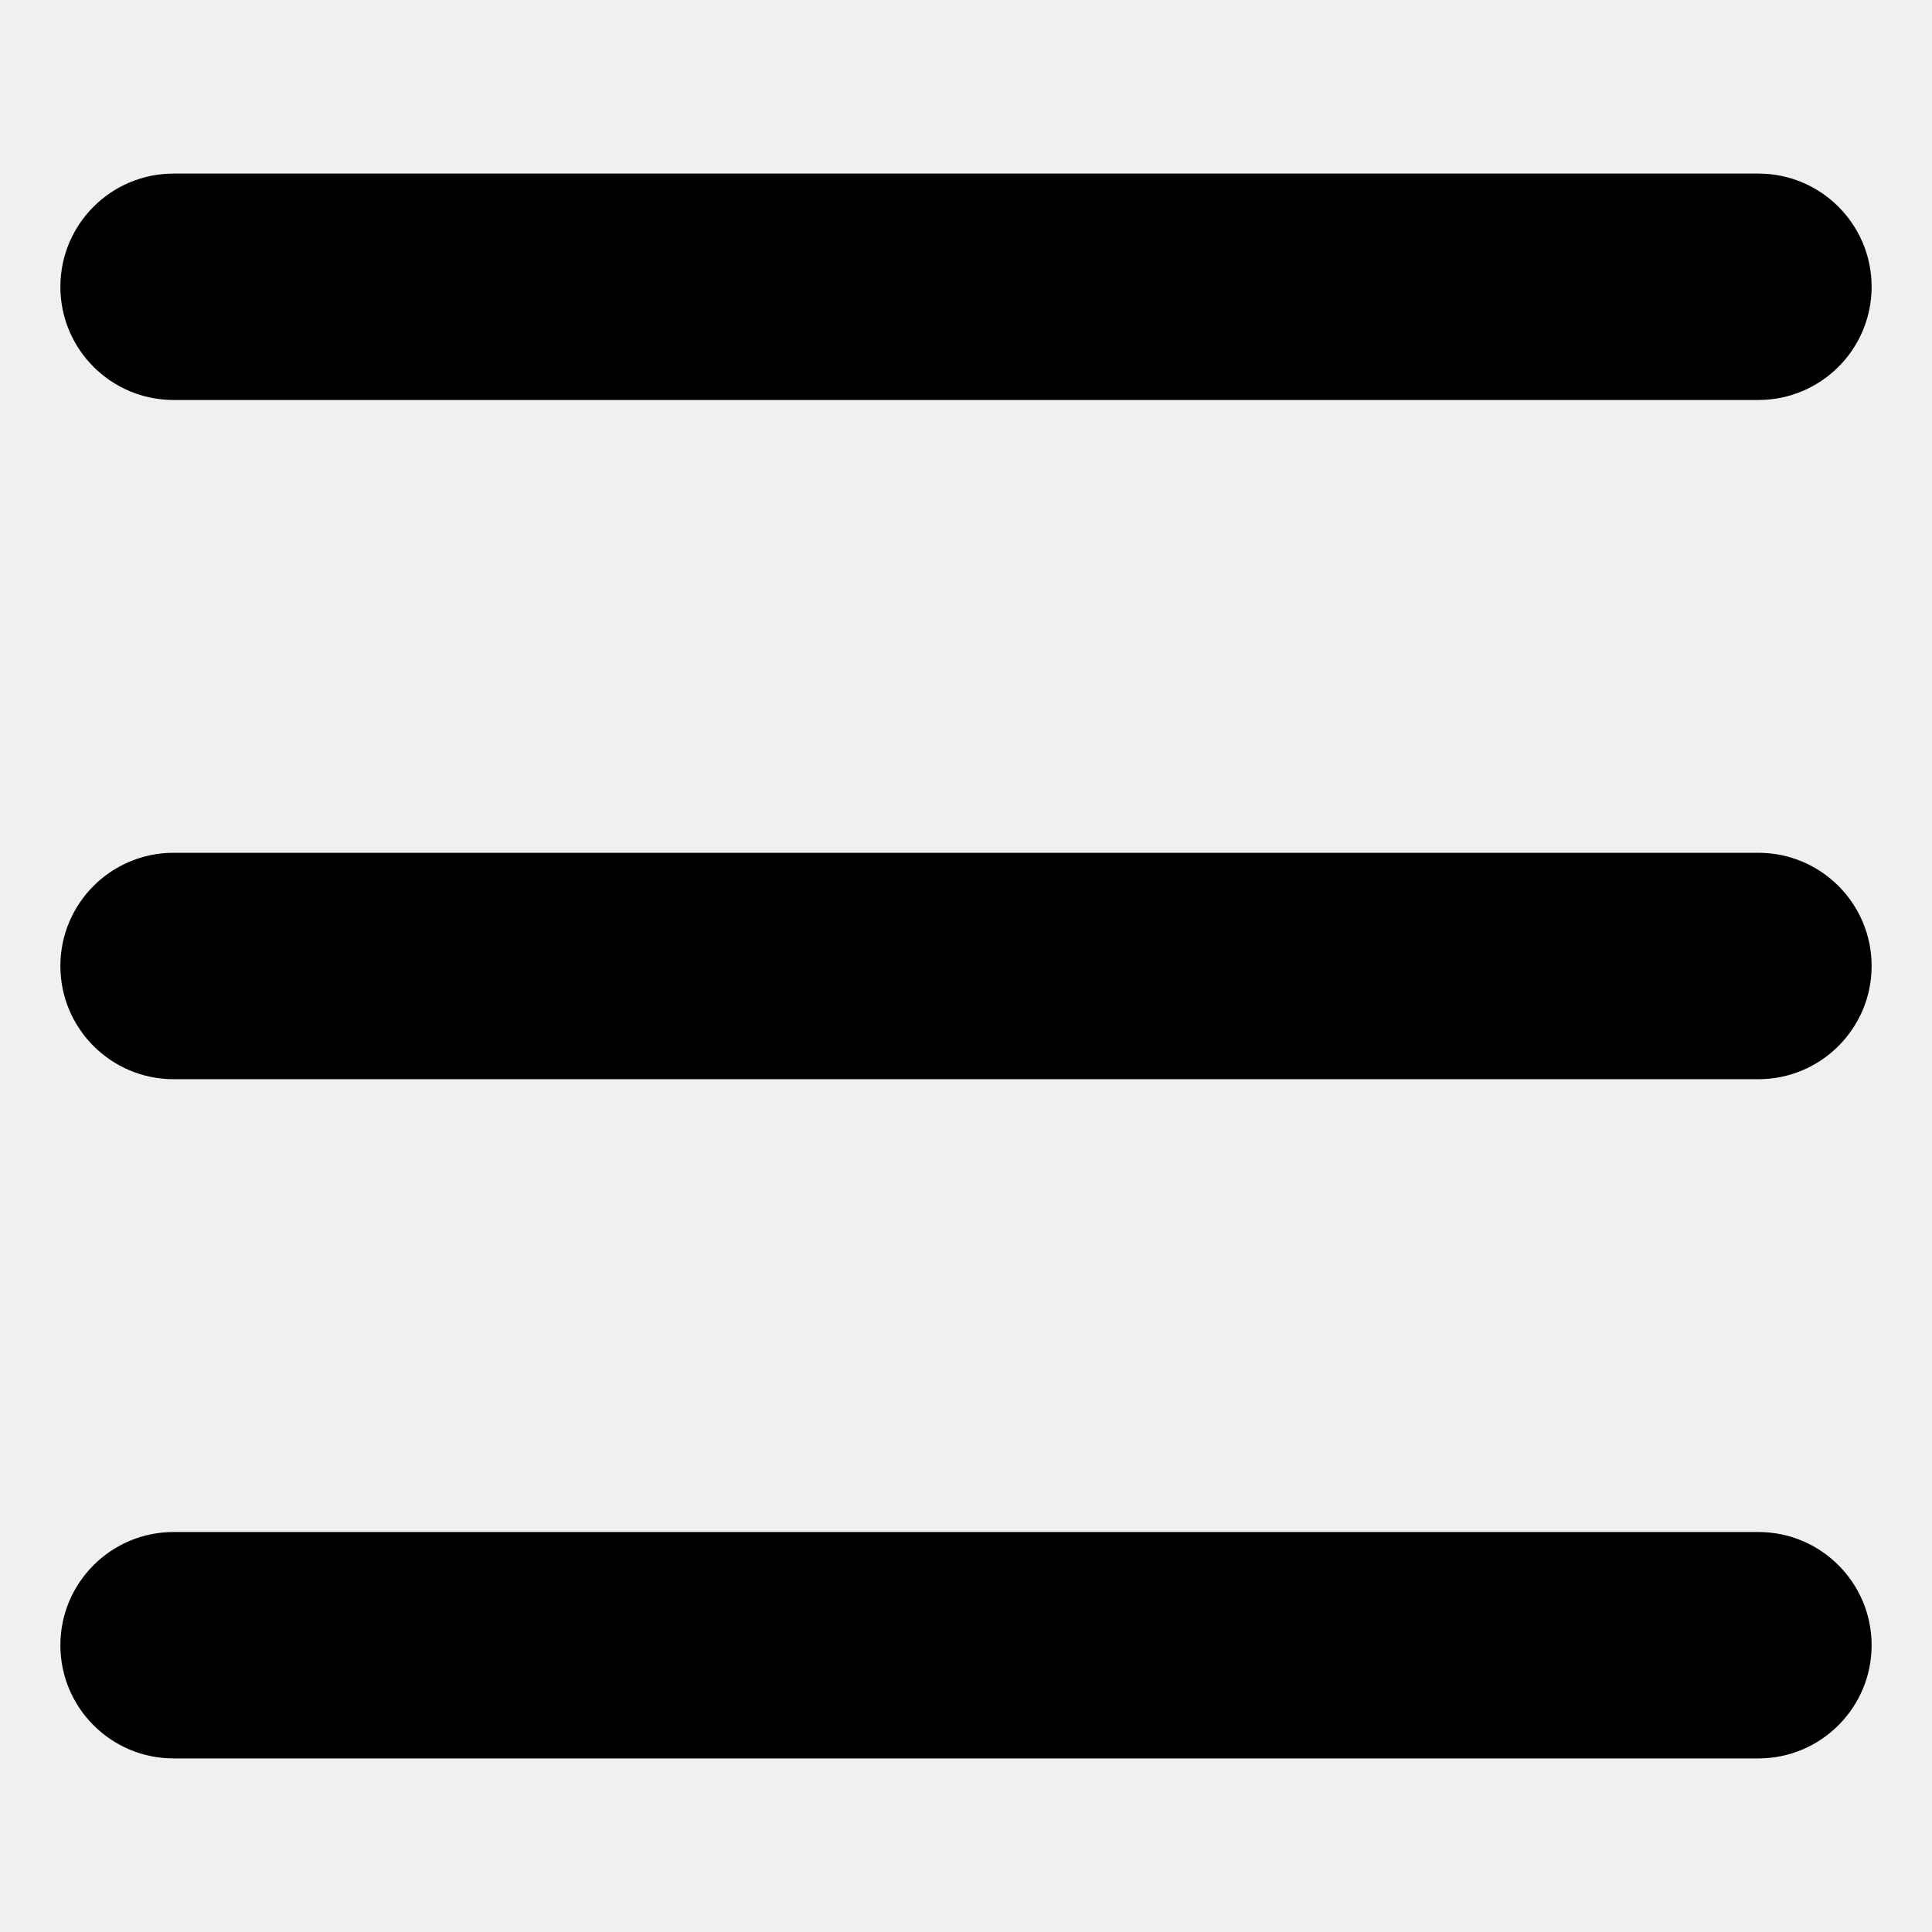
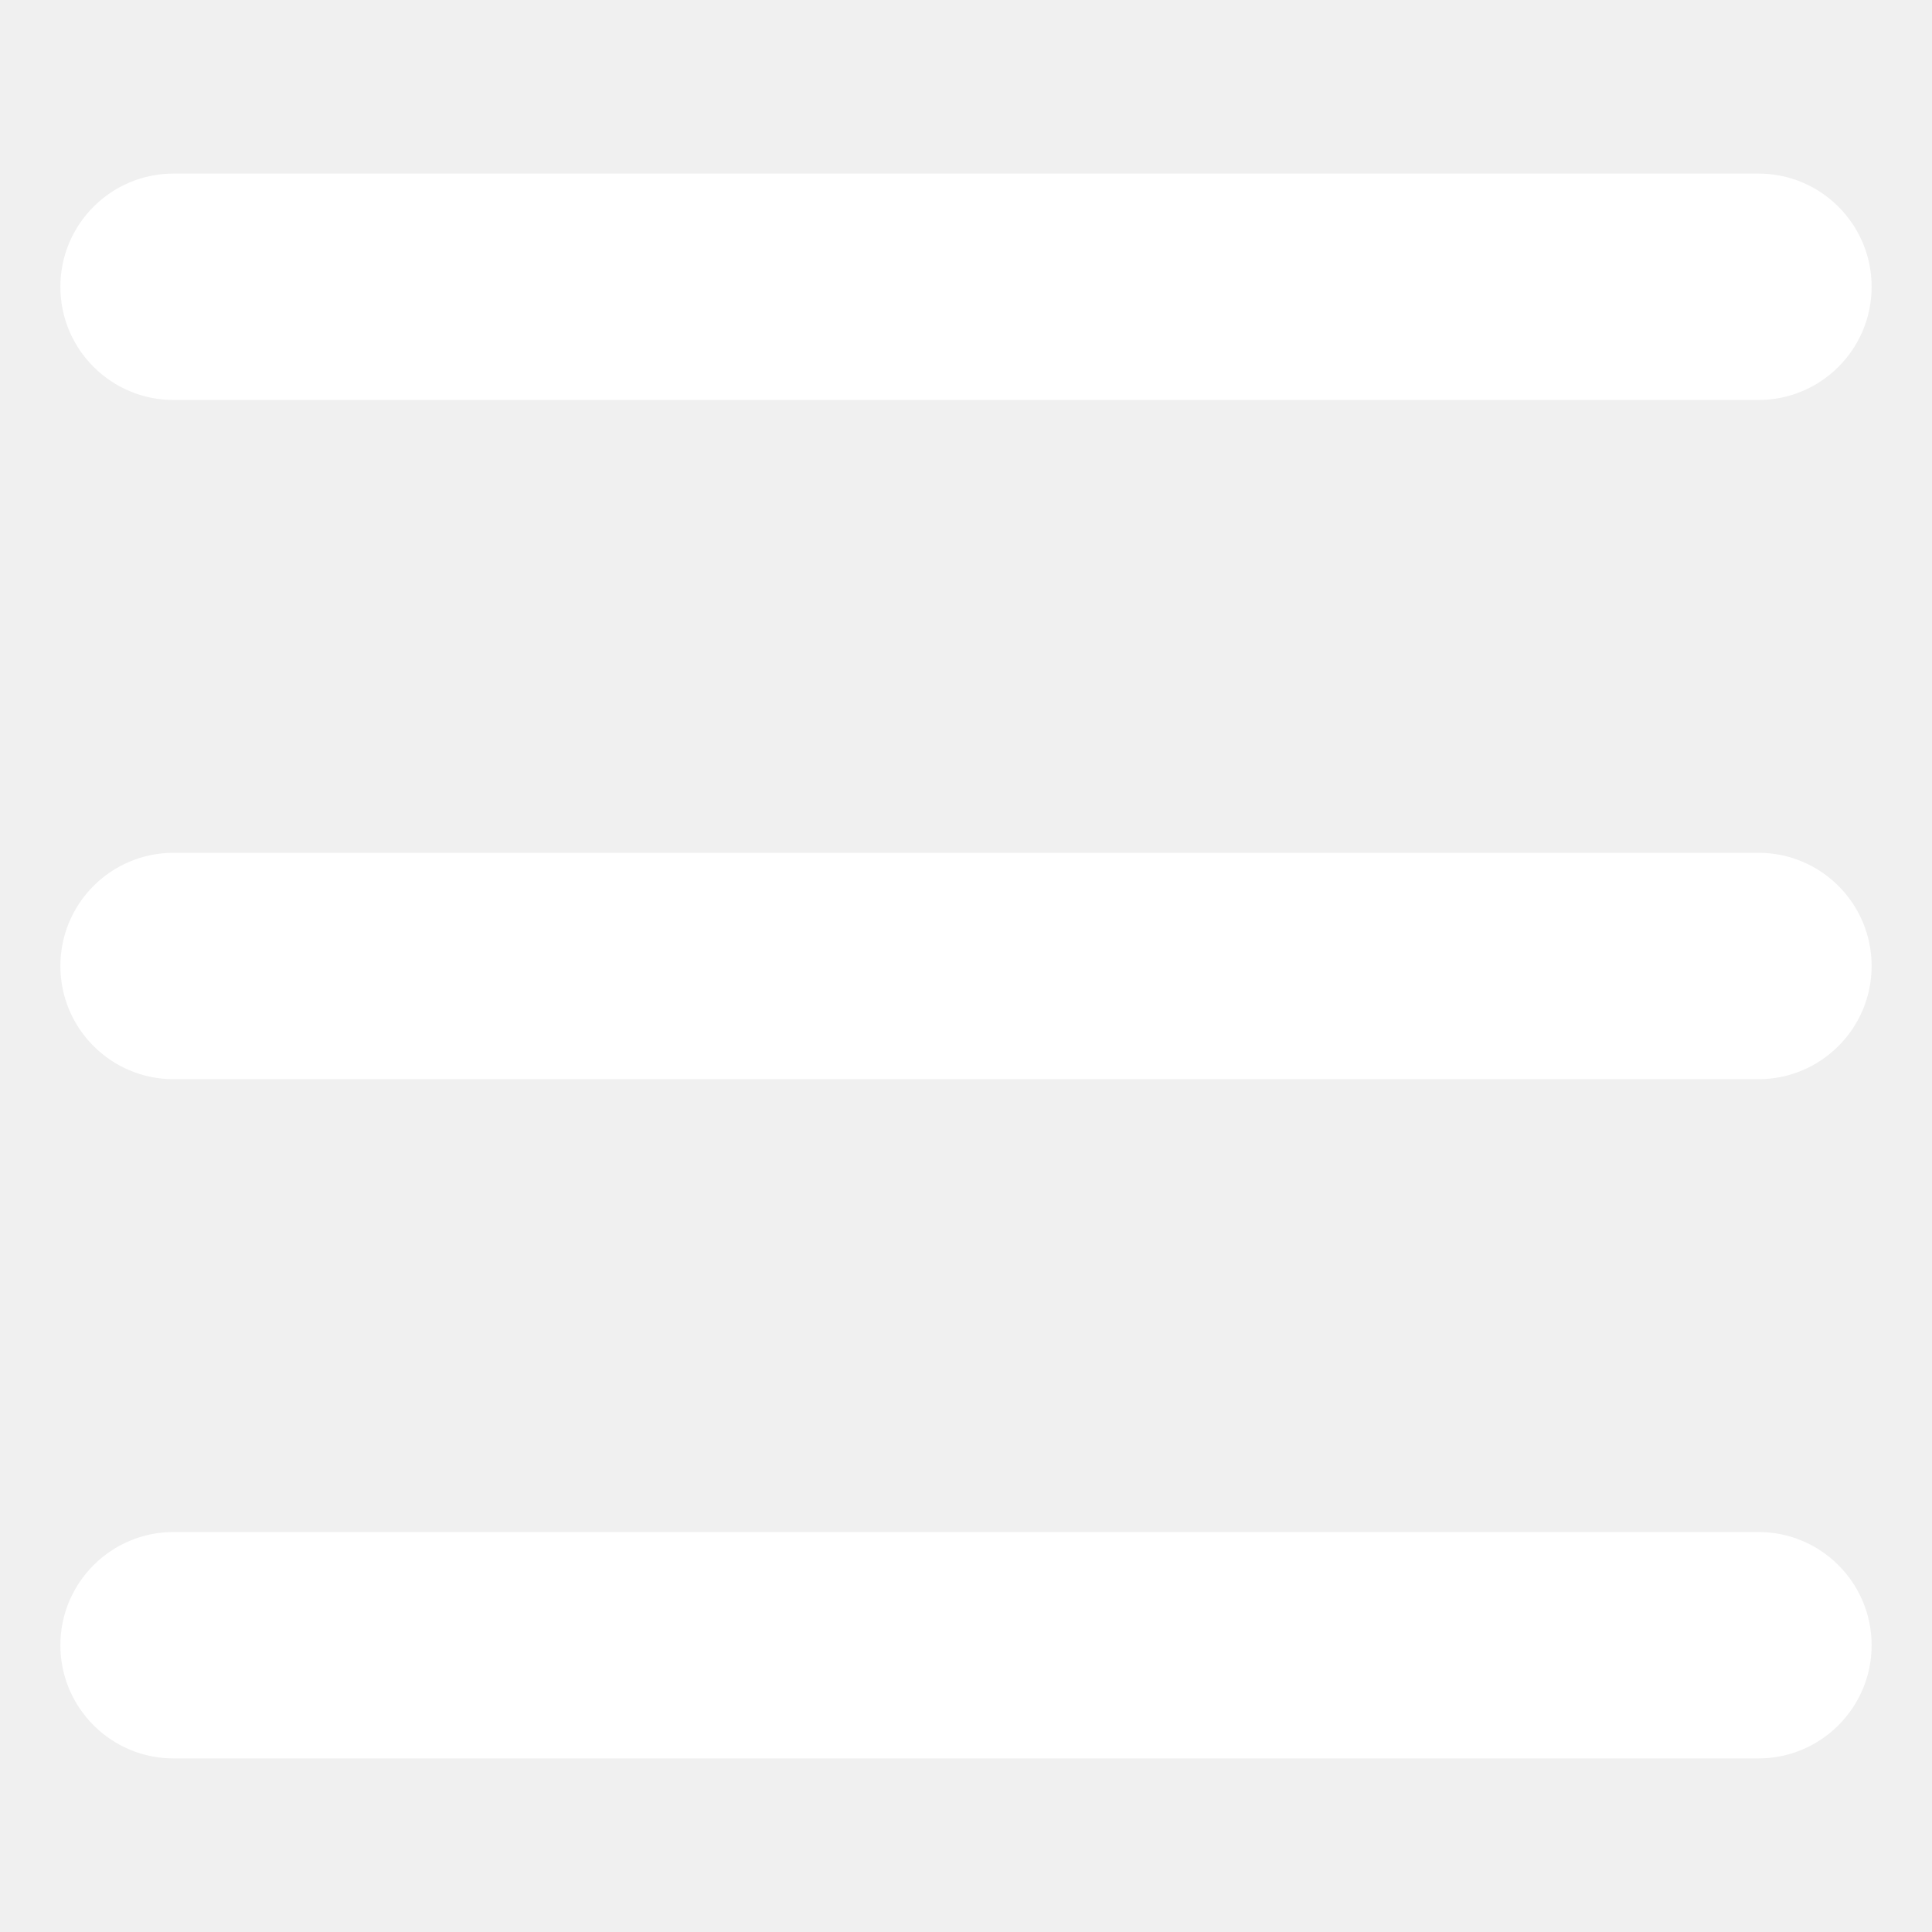
- <svg xmlns="http://www.w3.org/2000/svg" t="1665728598554" class="icon" viewBox="0 0 1024 1024" version="1.1" p-id="2834" width="200" height="200">
-   <path d="M92 92l840 0C965.104 92 992 118.864 992 152c0 33.136-26.896 60-60 60L92 212C58.864 212 32 185.136 32 152 32 118.864 58.864 92 92 92z" p-id="2835" />
-   <path d="M92 452l840 0c33.104 0 60 26.864 60 60 0 33.104-26.896 60-60 60L92 572C58.864 572 32 545.104 32 512 32 478.864 58.864 452 92 452z" p-id="2836" />
-   <path d="M92 812l840 0c33.104 0 60 26.896 60 60s-26.896 60-60 60L92 932C58.864 932 32 905.104 32 872S58.864 812 92 812z" p-id="2837" />
+ <svg xmlns="http://www.w3.org/2000/svg" t="1665815353387" class="icon" viewBox="0 0 1024 1024" version="1.1" p-id="2612" width="200" height="200">
+   <path d="M92 92l840 0C965.104 92 992 118.864 992 152c0 33.136-26.896 60-60 60L92 212C58.864 212 32 185.136 32 152 32 118.864 58.864 92 92 92z" p-id="2613" fill="#ffffff" />
+   <path d="M92 452l840 0c33.104 0 60 26.864 60 60 0 33.104-26.896 60-60 60L92 572C58.864 572 32 545.104 32 512 32 478.864 58.864 452 92 452z" p-id="2614" fill="#ffffff" />
+   <path d="M92 812l840 0c33.104 0 60 26.896 60 60s-26.896 60-60 60L92 932C58.864 932 32 905.104 32 872S58.864 812 92 812z" p-id="2615" fill="#ffffff" />
</svg>
